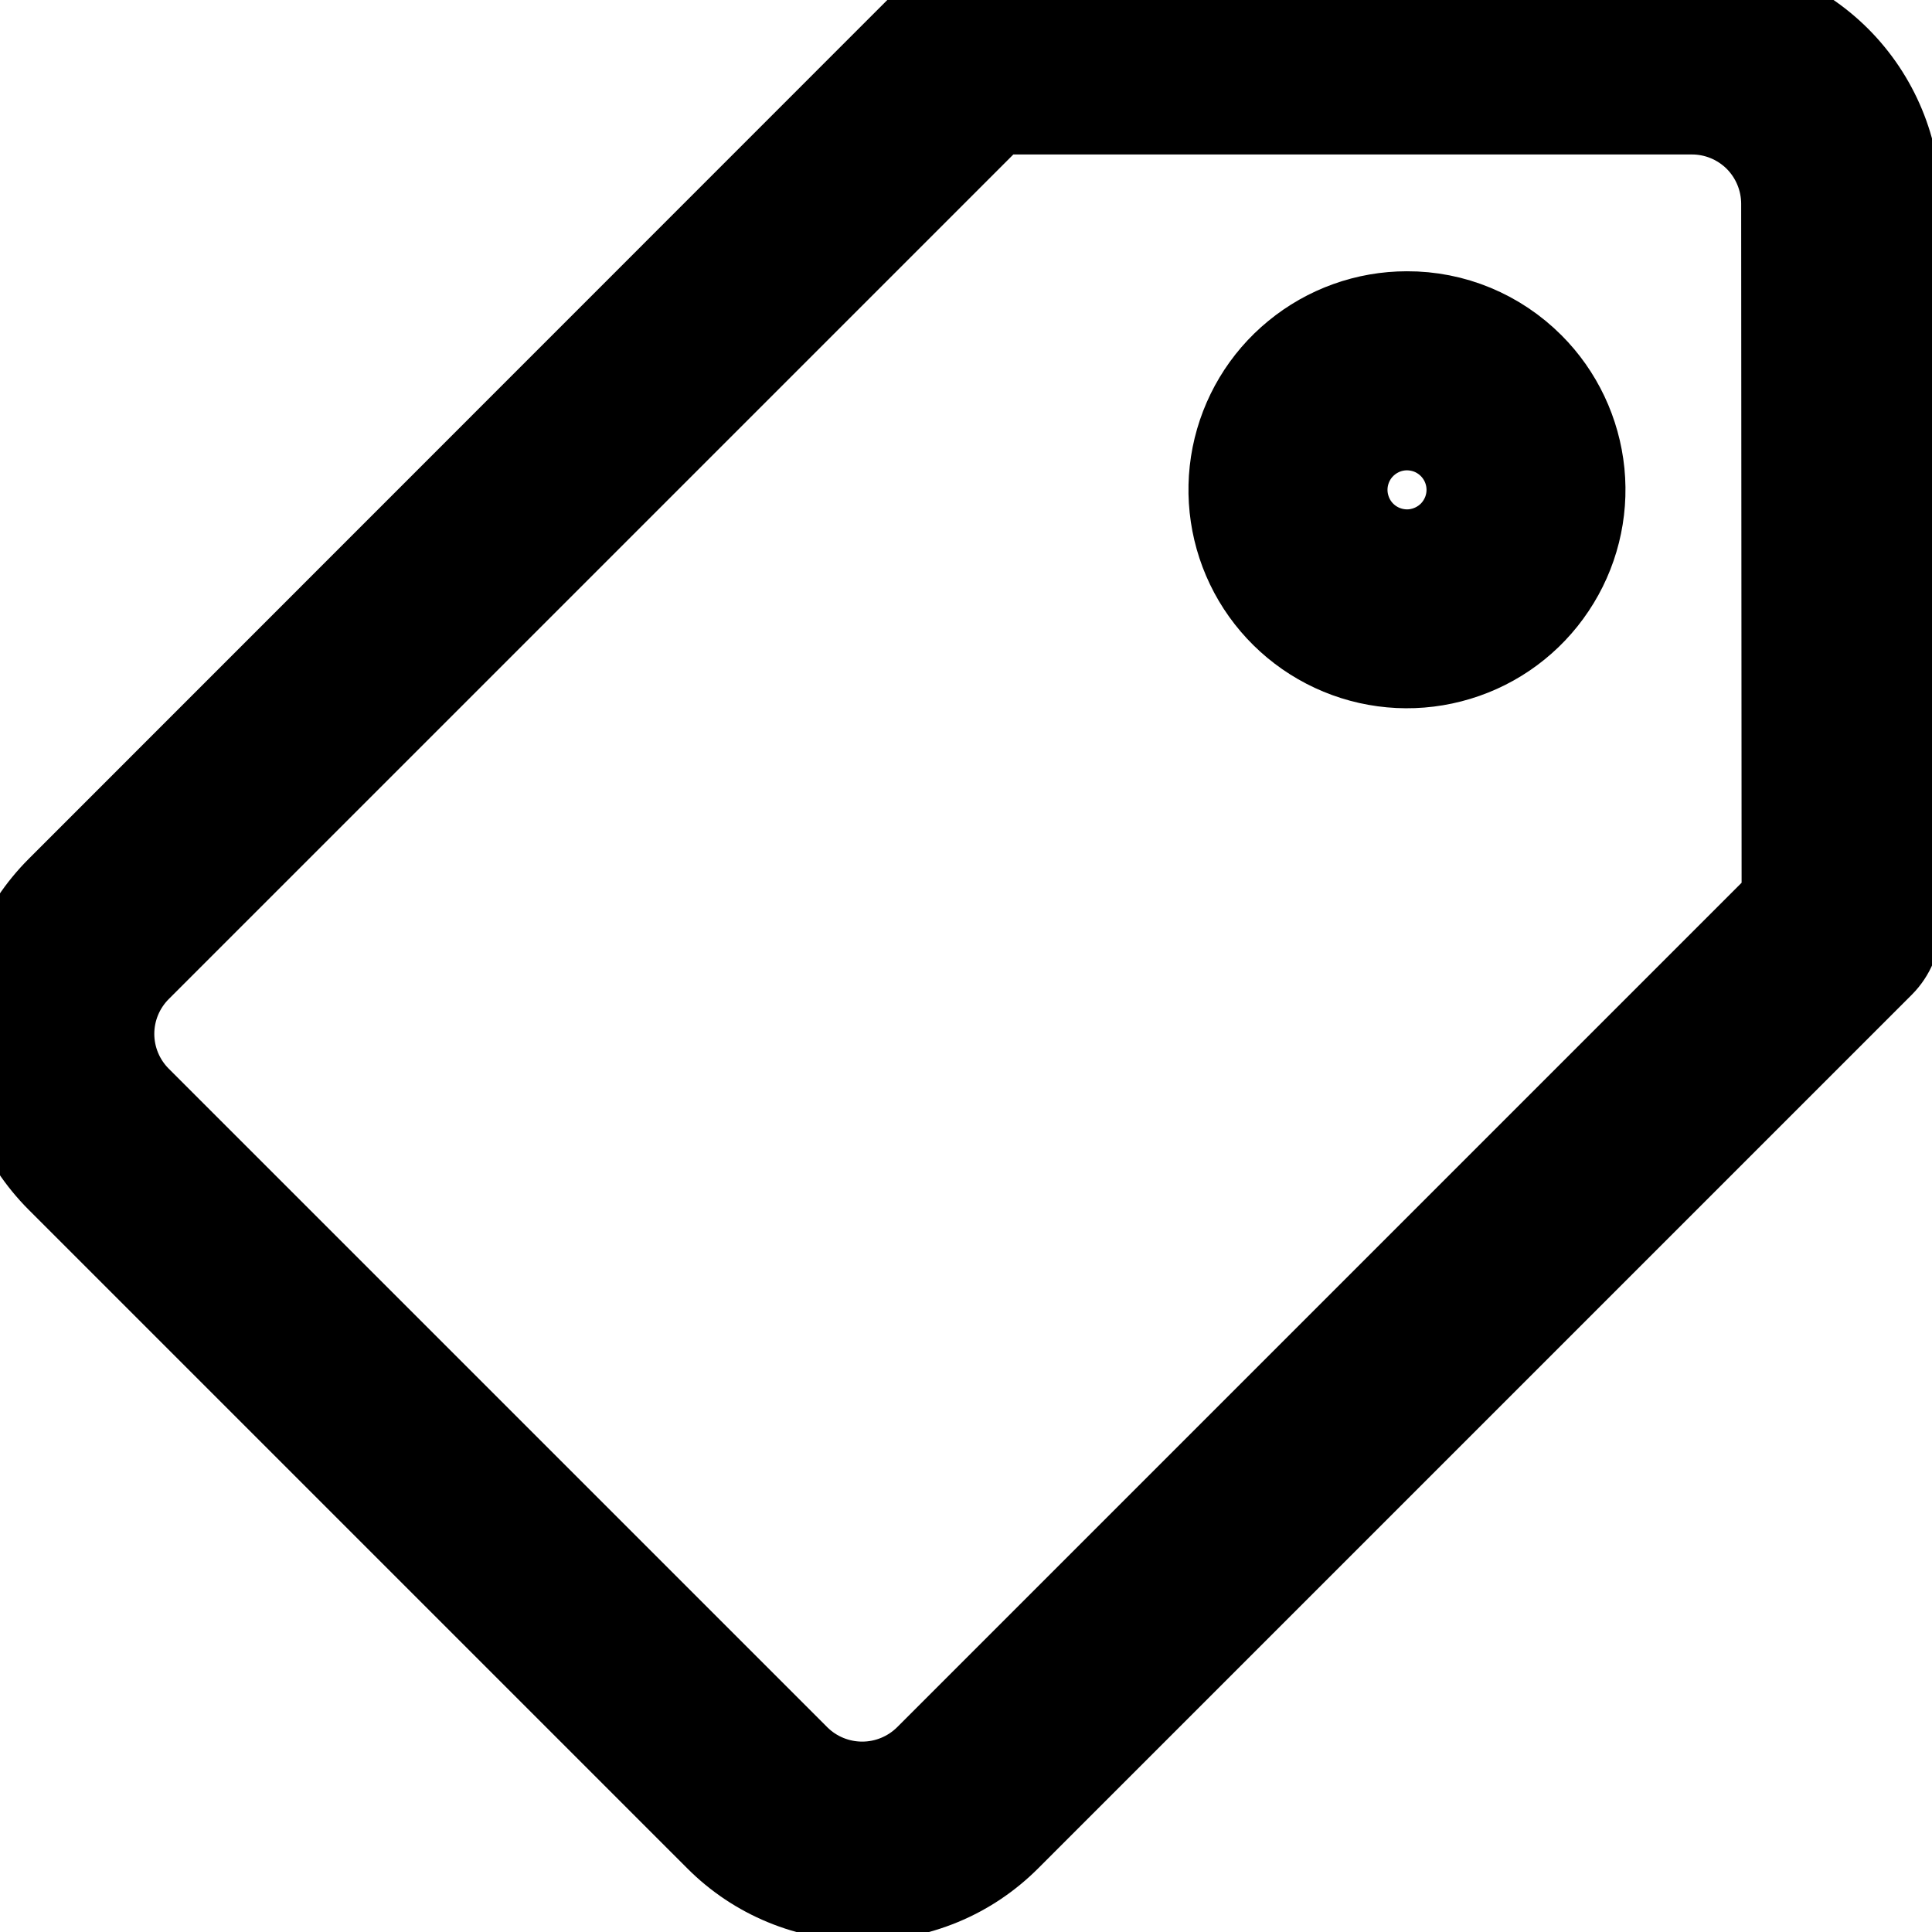
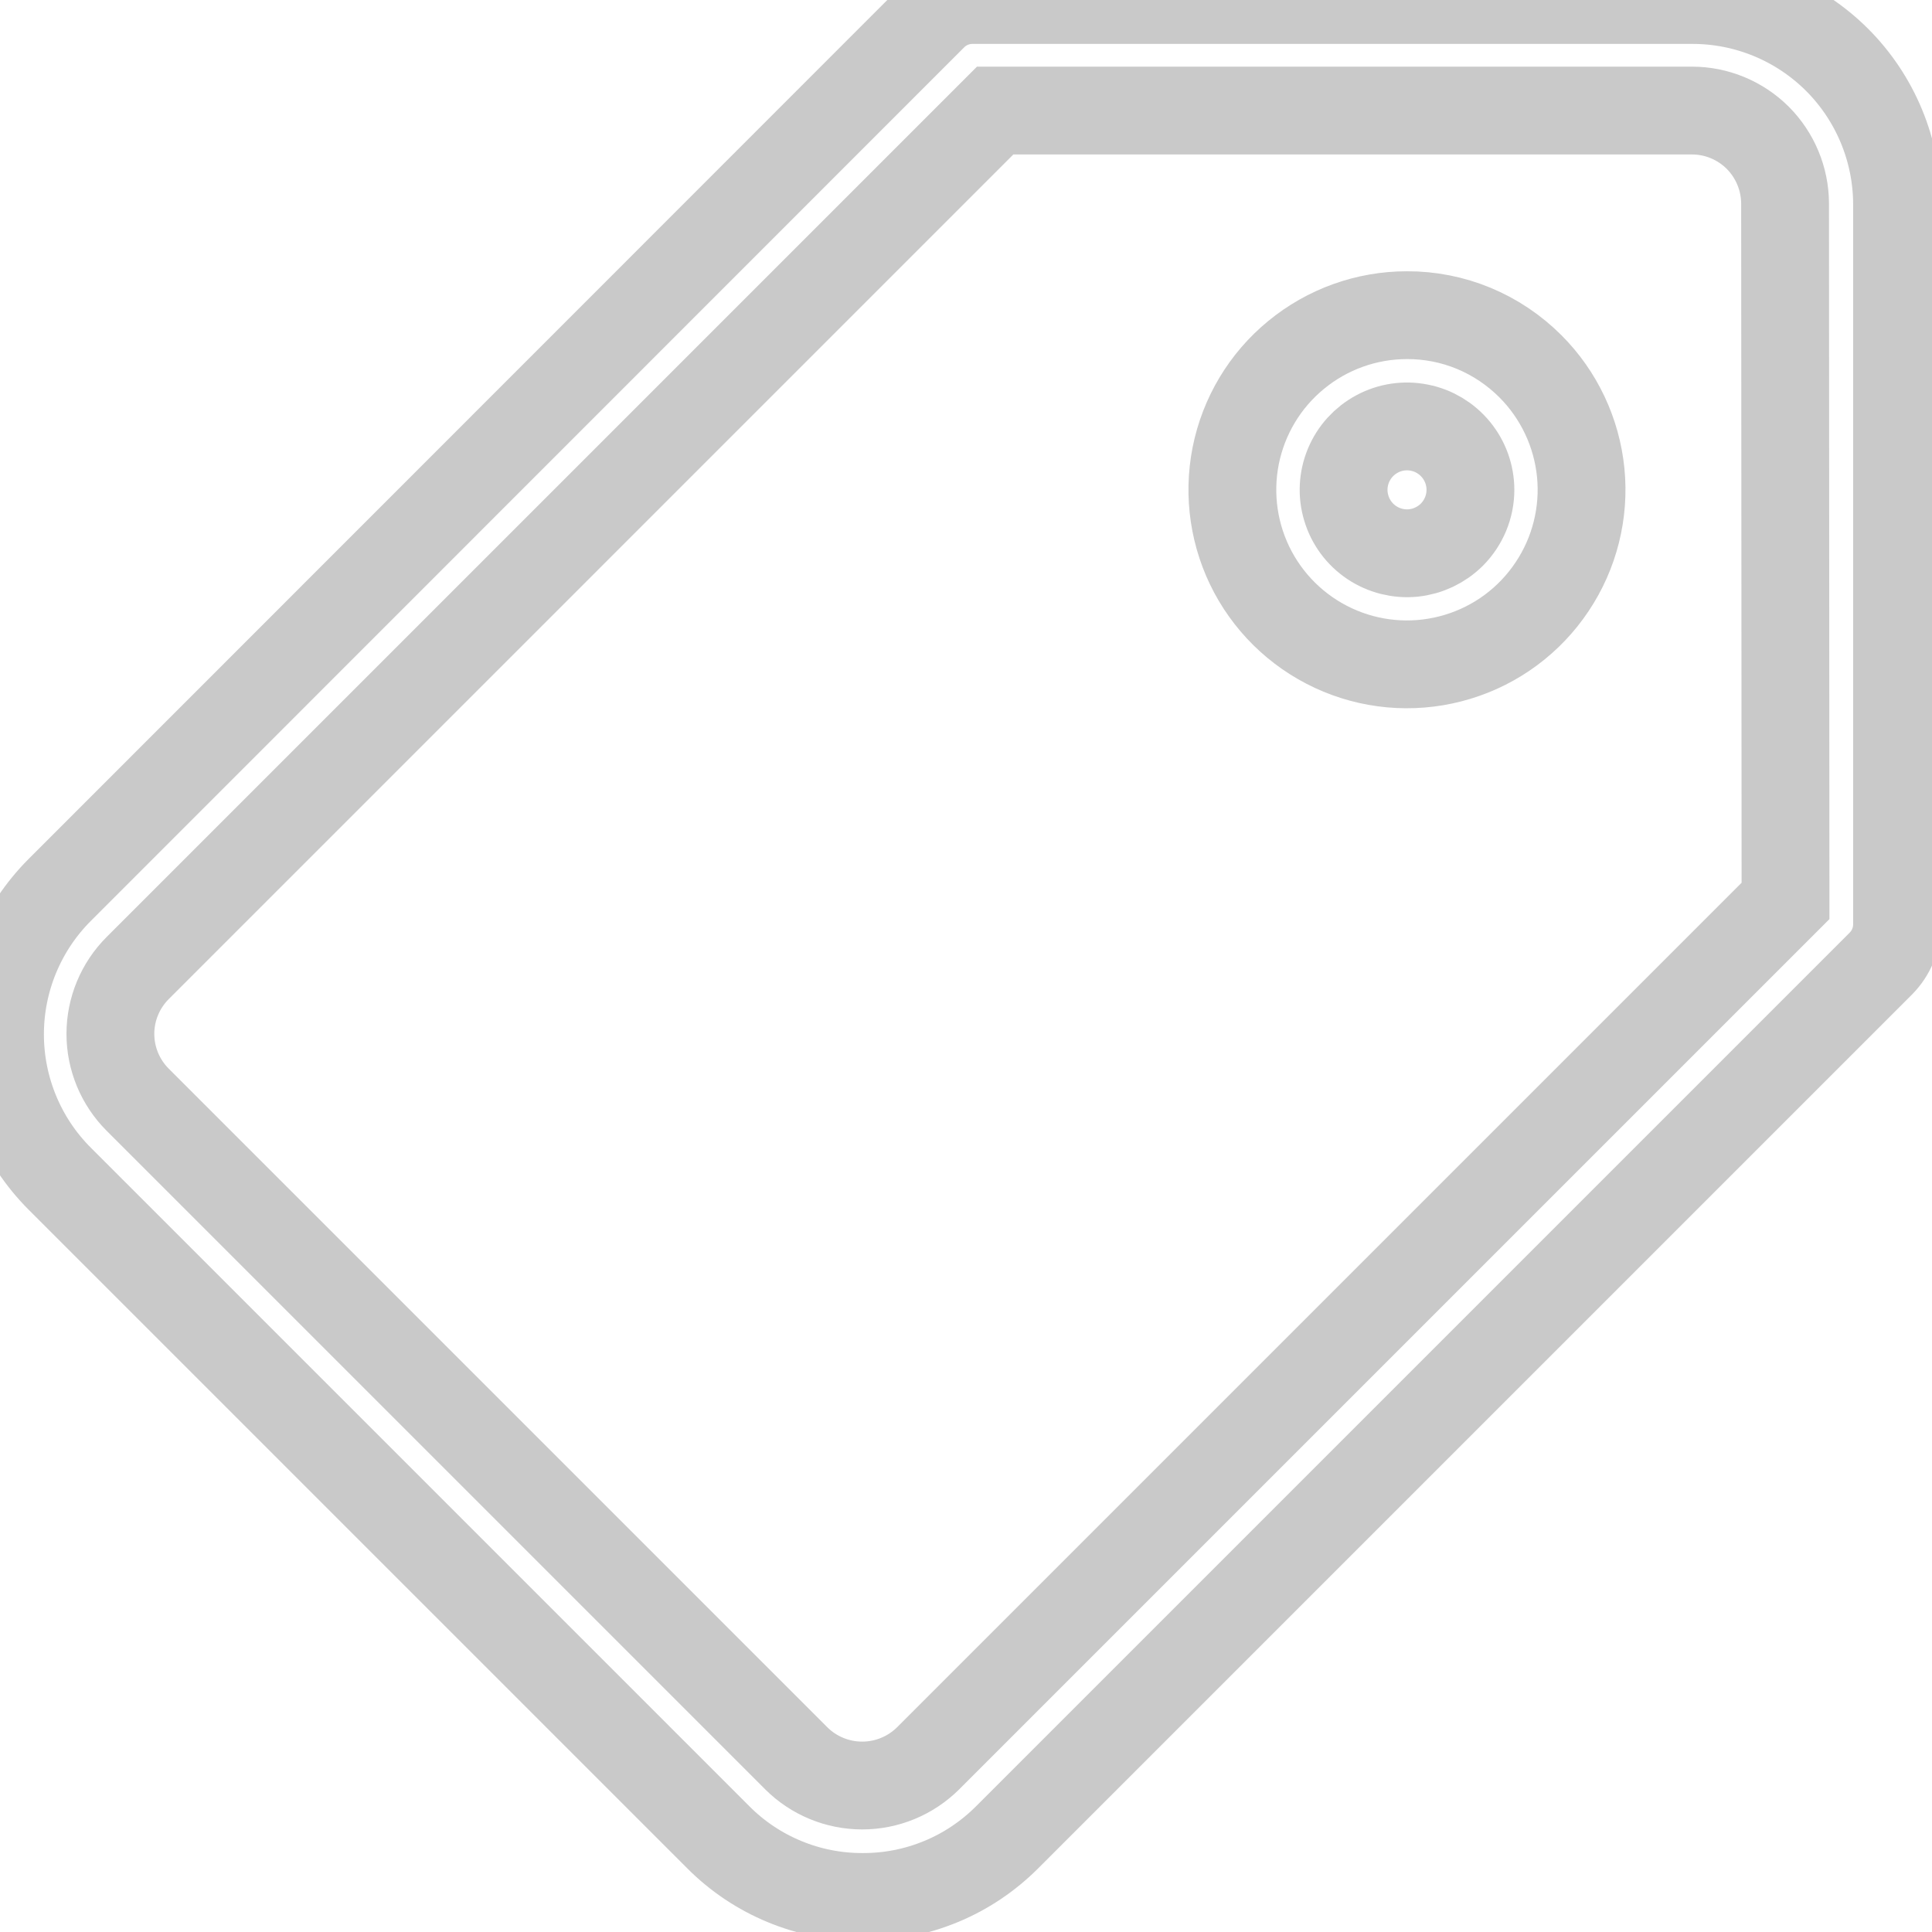
- <svg xmlns="http://www.w3.org/2000/svg" width="22" height="22" viewBox="0 0 22 22" fill="black" stroke="black">
+ <svg xmlns="http://www.w3.org/2000/svg" width="22" height="22" viewBox="0 0 22 22" fill="none" stroke="#C9C9C9">
  <path d="M19.273 2.15457e-07H11.073C10.905 5.23423e-05 10.744 0.067 10.626 0.185L0.68 10.134C0.244 10.57 0 11.162 0 11.778C0 12.394 0.244 12.986 0.68 13.422L8.18 20.922C8.395 21.138 8.652 21.31 8.934 21.426C9.216 21.543 9.518 21.602 9.824 21.601C10.129 21.602 10.431 21.543 10.714 21.426C10.996 21.31 11.252 21.138 11.468 20.922L21.417 10.973C21.535 10.854 21.602 10.694 21.602 10.526V2.326C21.601 1.709 21.355 1.117 20.919 0.681C20.482 0.245 19.89 -0 19.273 2.15457e-07ZM20.332 10.259L10.568 20.023C10.368 20.221 10.099 20.332 9.818 20.332C9.537 20.332 9.267 20.221 9.068 20.023L1.568 12.523C1.369 12.324 1.257 12.054 1.257 11.773C1.257 11.492 1.369 11.222 1.568 11.023L11.332 1.259H19.267C19.548 1.259 19.817 1.371 20.016 1.569C20.214 1.768 20.326 2.037 20.327 2.318L20.332 10.259Z" />
  <path d="M16.021 3.589C15.561 3.589 15.115 3.749 14.76 4.041C14.404 4.332 14.161 4.739 14.071 5.19C13.982 5.641 14.051 6.109 14.268 6.515C14.485 6.92 14.836 7.238 15.261 7.414C15.686 7.59 16.159 7.613 16.599 7.479C17.039 7.346 17.419 7.064 17.674 6.681C17.93 6.299 18.045 5.839 18 5.382C17.954 4.924 17.752 4.496 17.427 4.171C17.242 3.986 17.023 3.839 16.782 3.739C16.541 3.639 16.282 3.588 16.021 3.589ZM16.532 6.089C16.413 6.207 16.258 6.28 16.092 6.297C15.926 6.313 15.759 6.271 15.62 6.178C15.481 6.085 15.379 5.947 15.331 5.787C15.282 5.627 15.291 5.456 15.355 5.301C15.419 5.147 15.534 5.02 15.682 4.941C15.829 4.862 15.999 4.837 16.163 4.87C16.327 4.902 16.474 4.991 16.58 5.12C16.686 5.249 16.744 5.411 16.744 5.578C16.744 5.673 16.725 5.767 16.689 5.854C16.652 5.942 16.599 6.022 16.532 6.089Z" />
</svg>
